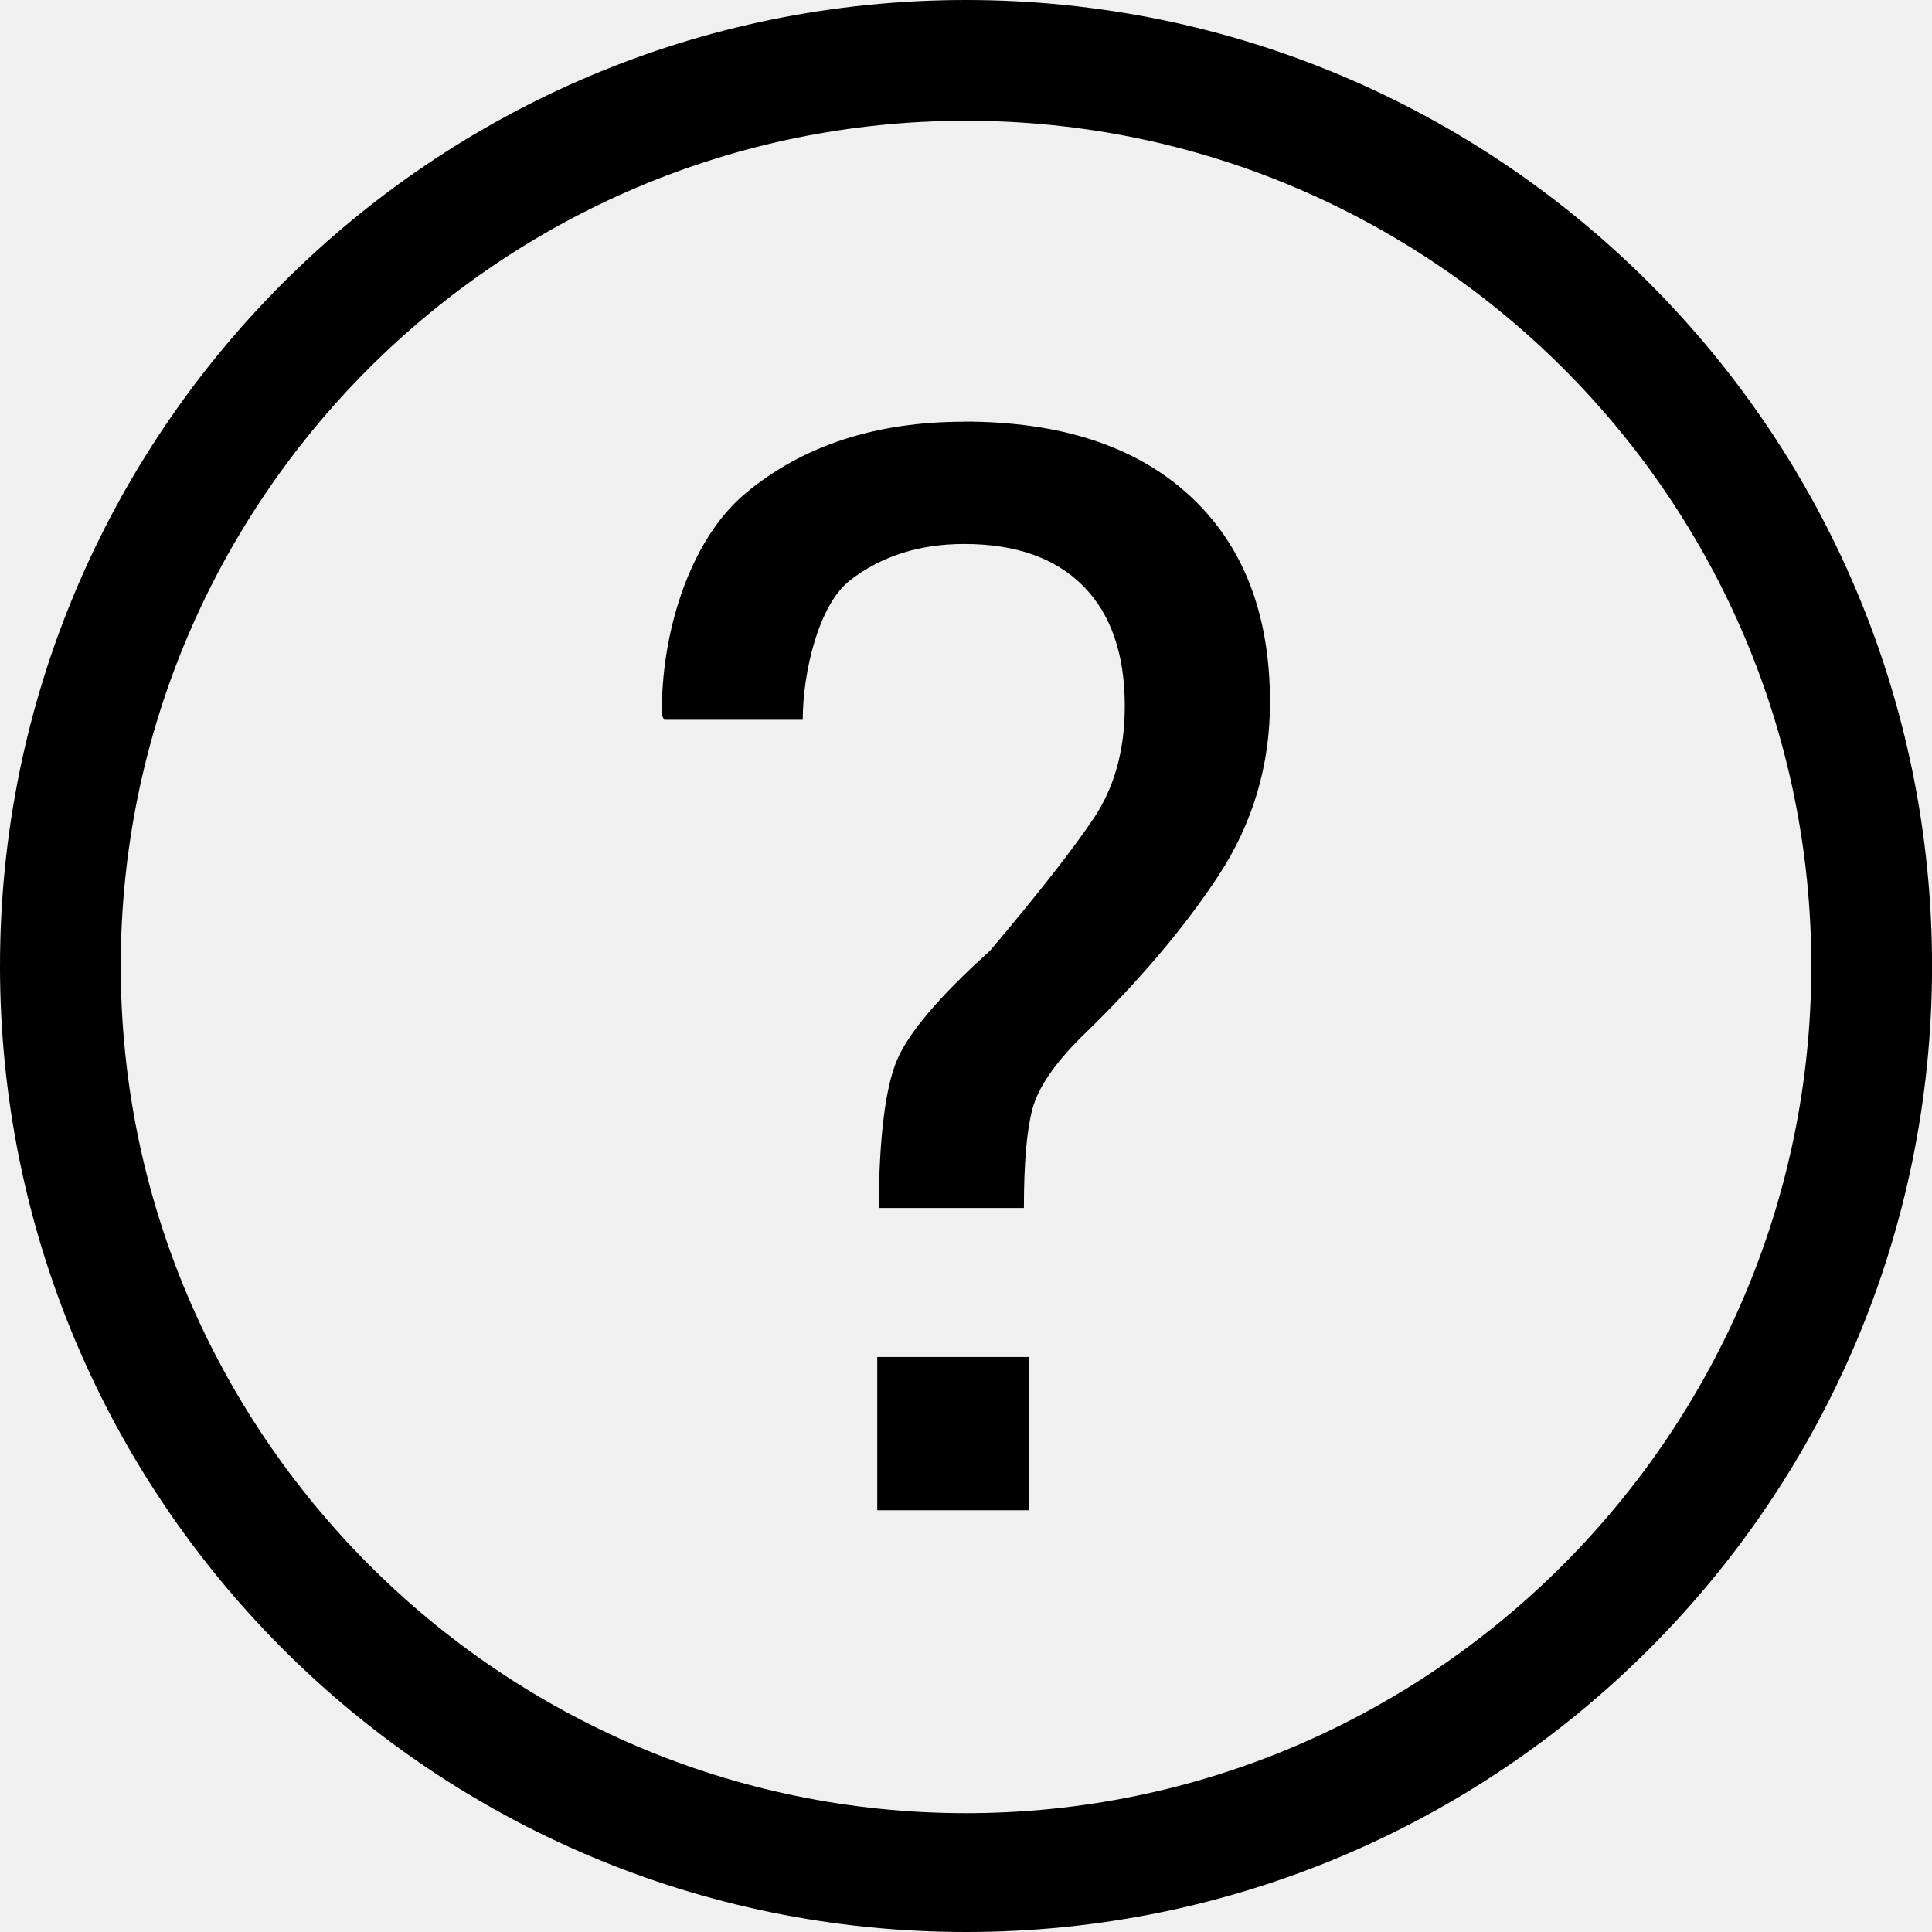
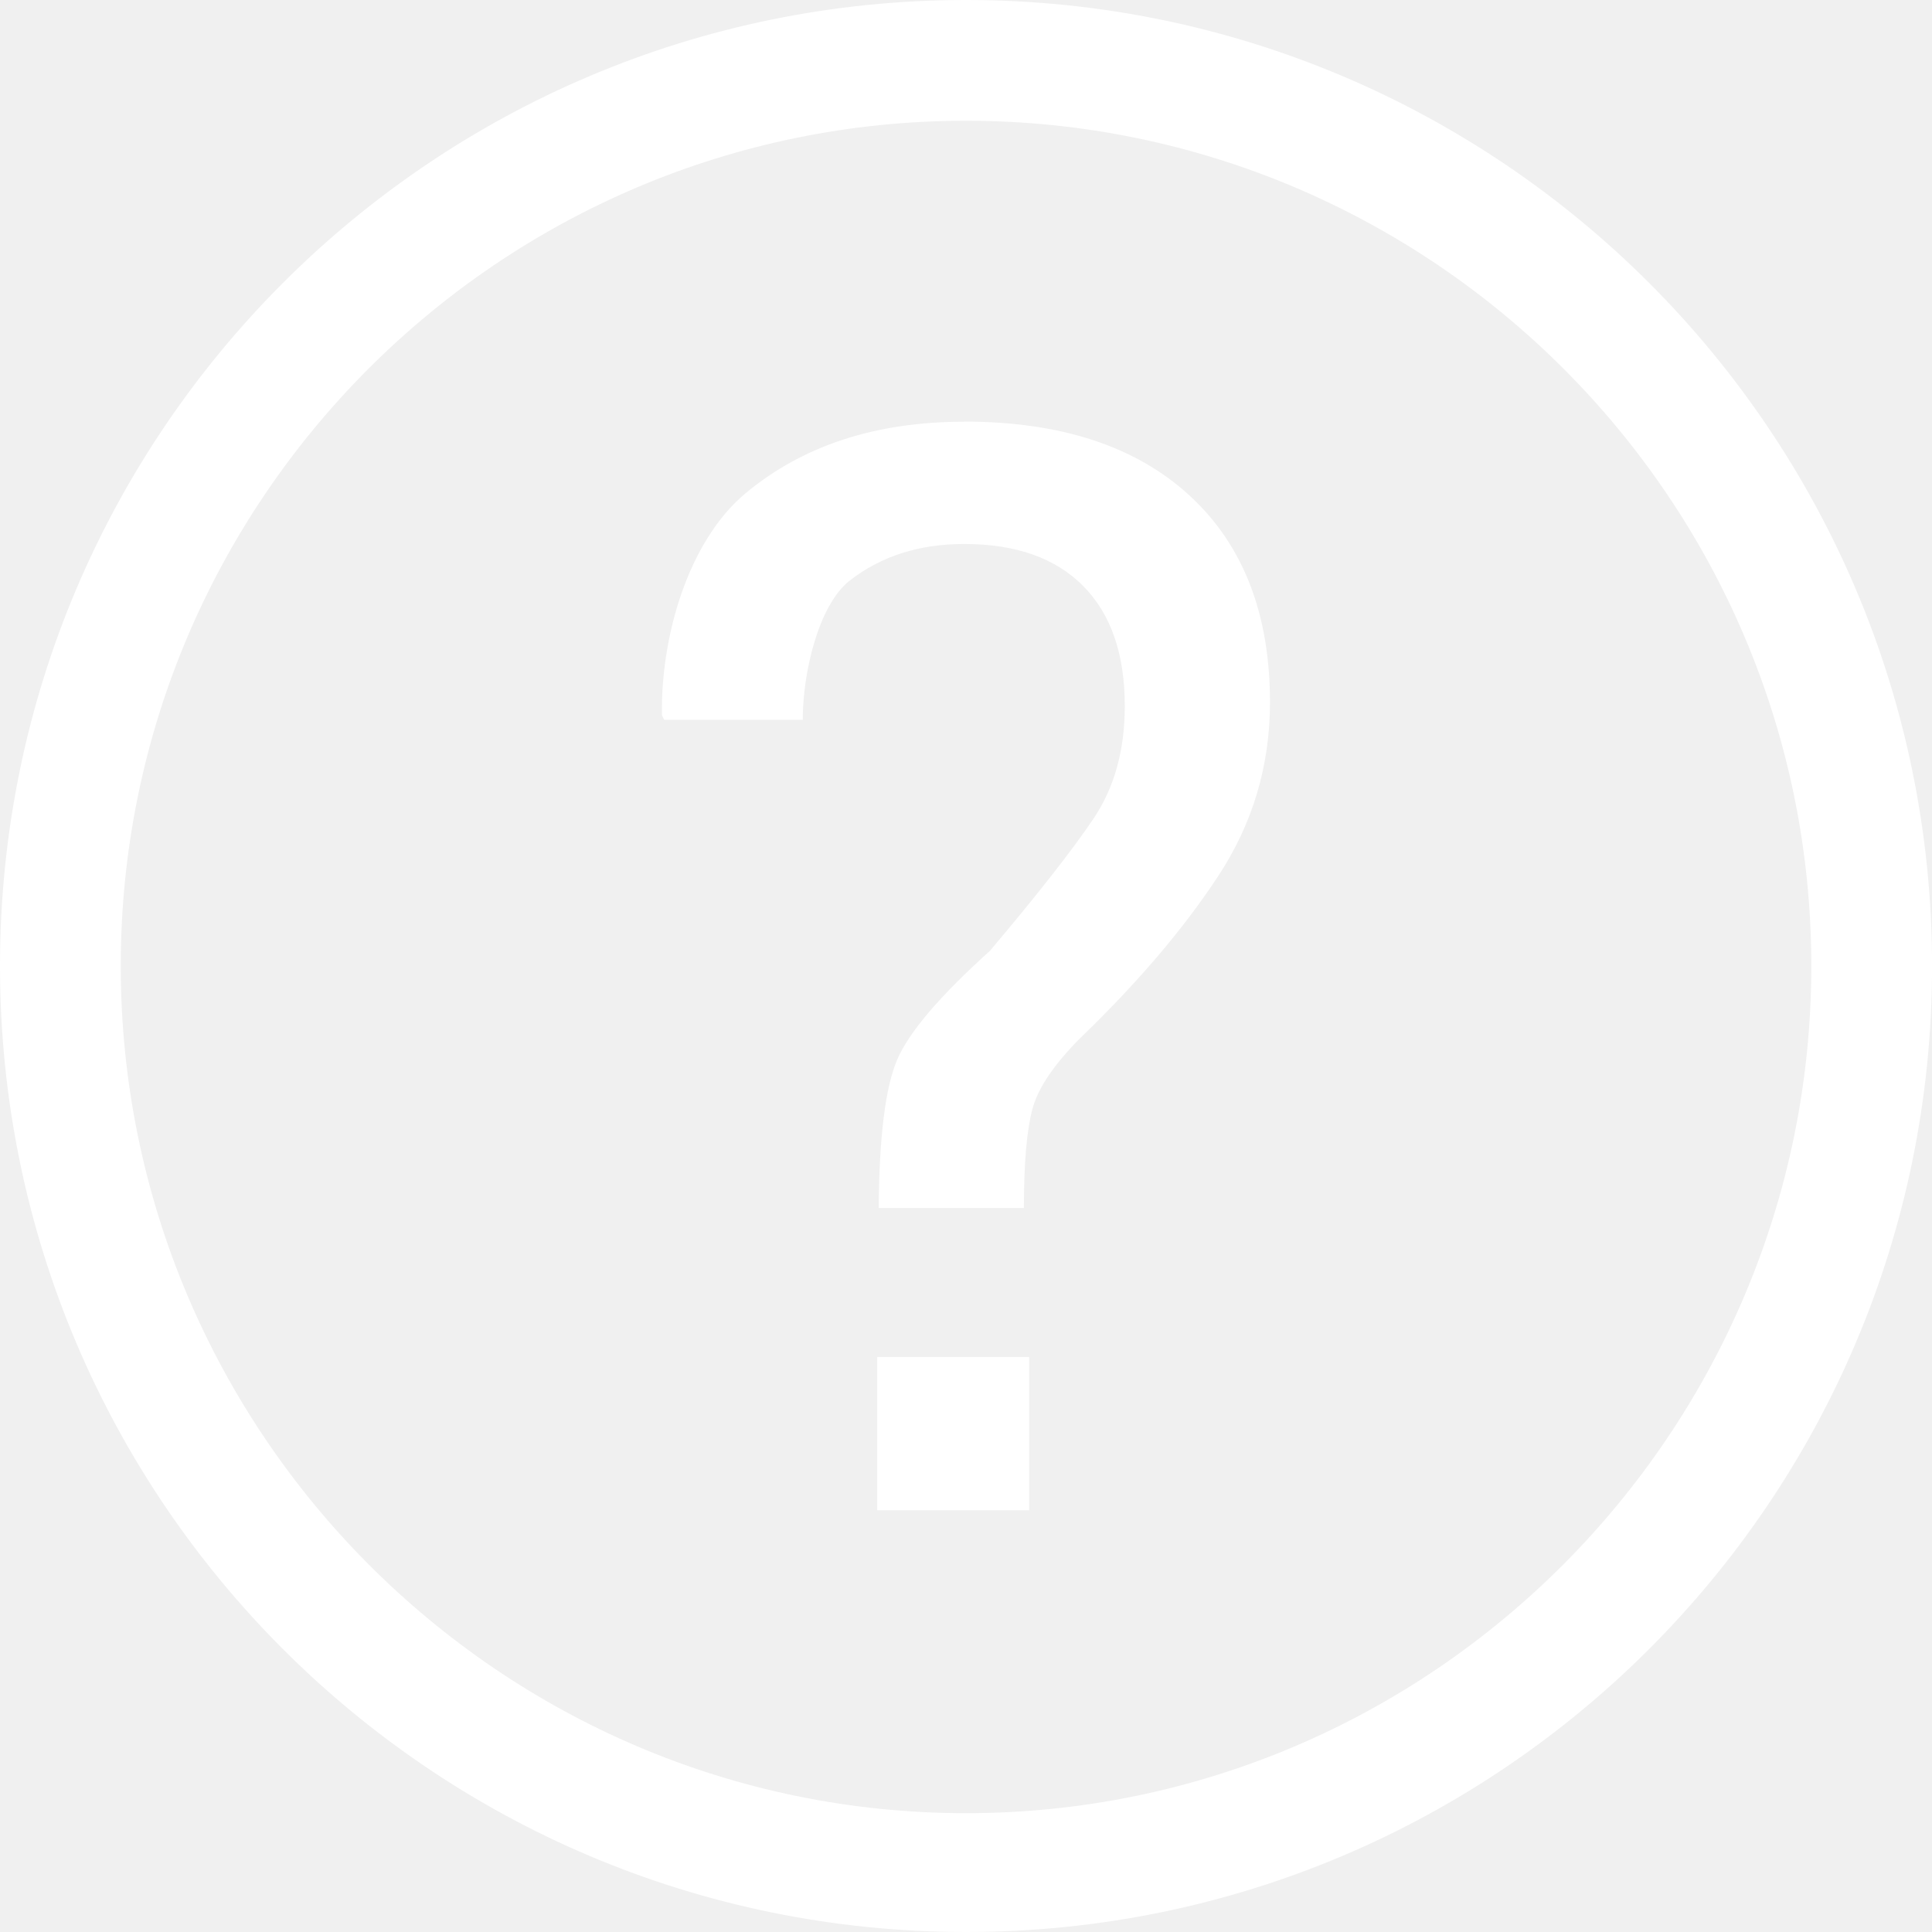
<svg xmlns="http://www.w3.org/2000/svg" version="1.1" width="32" height="32" viewBox="0 0 32 32">
-   <path d="M16 0c-8.836 0-16 7.163-16 16s7.163 16 16 16c8.837 0 16.001-7.163 16.001-16s-7.163-16-16.001-16zM16 30.032c-7.72 0-14-6.312-14-14.032s6.28-14 14-14 14.001 6.28 14.001 14-6.281 14.032-14.001 14.032zM14.53 25.015h2.516v-2.539h-2.516zM15.97 6.985c-1.465 0-2.672 0.395-3.62 1.184s-1.409 2.37-1.386 3.68l0.037 0.073h2.295c0-0.781 0.261-1.904 0.781-2.308s1.152-0.604 1.893-0.604c0.854 0 1.511 0.232 1.971 0.696s0.689 1.127 0.689 1.989c0 0.725-0.17 1.343-0.512 1.855-0.343 0.512-0.916 1.245-1.721 2.198-0.831 0.749-1.344 1.351-1.538 1.806s-0.297 1.274-0.305 2.454h2.405c0-0.74 0.047-1.285 0.14-1.636s0.36-0.744 0.799-1.184c0.945-0.911 1.703-1.802 2.277-2.674 0.573-0.87 0.86-1.831 0.86-2.881 0-1.465-0.443-2.607-1.331-3.424s-2.134-1.226-3.736-1.226z" />
+   <path style="fill:#ffffff;" d="M16 0c-8.836 0-16 7.163-16 16s7.163 16 16 16c8.837 0 16.001-7.163 16.001-16s-7.163-16-16.001-16zM16 30.032c-7.72 0-14-6.312-14-14.032s6.28-14 14-14 14.001 6.28 14.001 14-6.281 14.032-14.001 14.032zM14.53 25.015h2.516v-2.539h-2.516zM15.97 6.985c-1.465 0-2.672 0.395-3.62 1.184s-1.409 2.37-1.386 3.68l0.037 0.073h2.295c0-0.781 0.261-1.904 0.781-2.308s1.152-0.604 1.893-0.604c0.854 0 1.511 0.232 1.971 0.696s0.689 1.127 0.689 1.989c0 0.725-0.17 1.343-0.512 1.855-0.343 0.512-0.916 1.245-1.721 2.198-0.831 0.749-1.344 1.351-1.538 1.806s-0.297 1.274-0.305 2.454h2.405c0-0.74 0.047-1.285 0.14-1.636s0.36-0.744 0.799-1.184c0.945-0.911 1.703-1.802 2.277-2.674 0.573-0.87 0.86-1.831 0.86-2.881 0-1.465-0.443-2.607-1.331-3.424s-2.134-1.226-3.736-1.226z" />
</svg>
